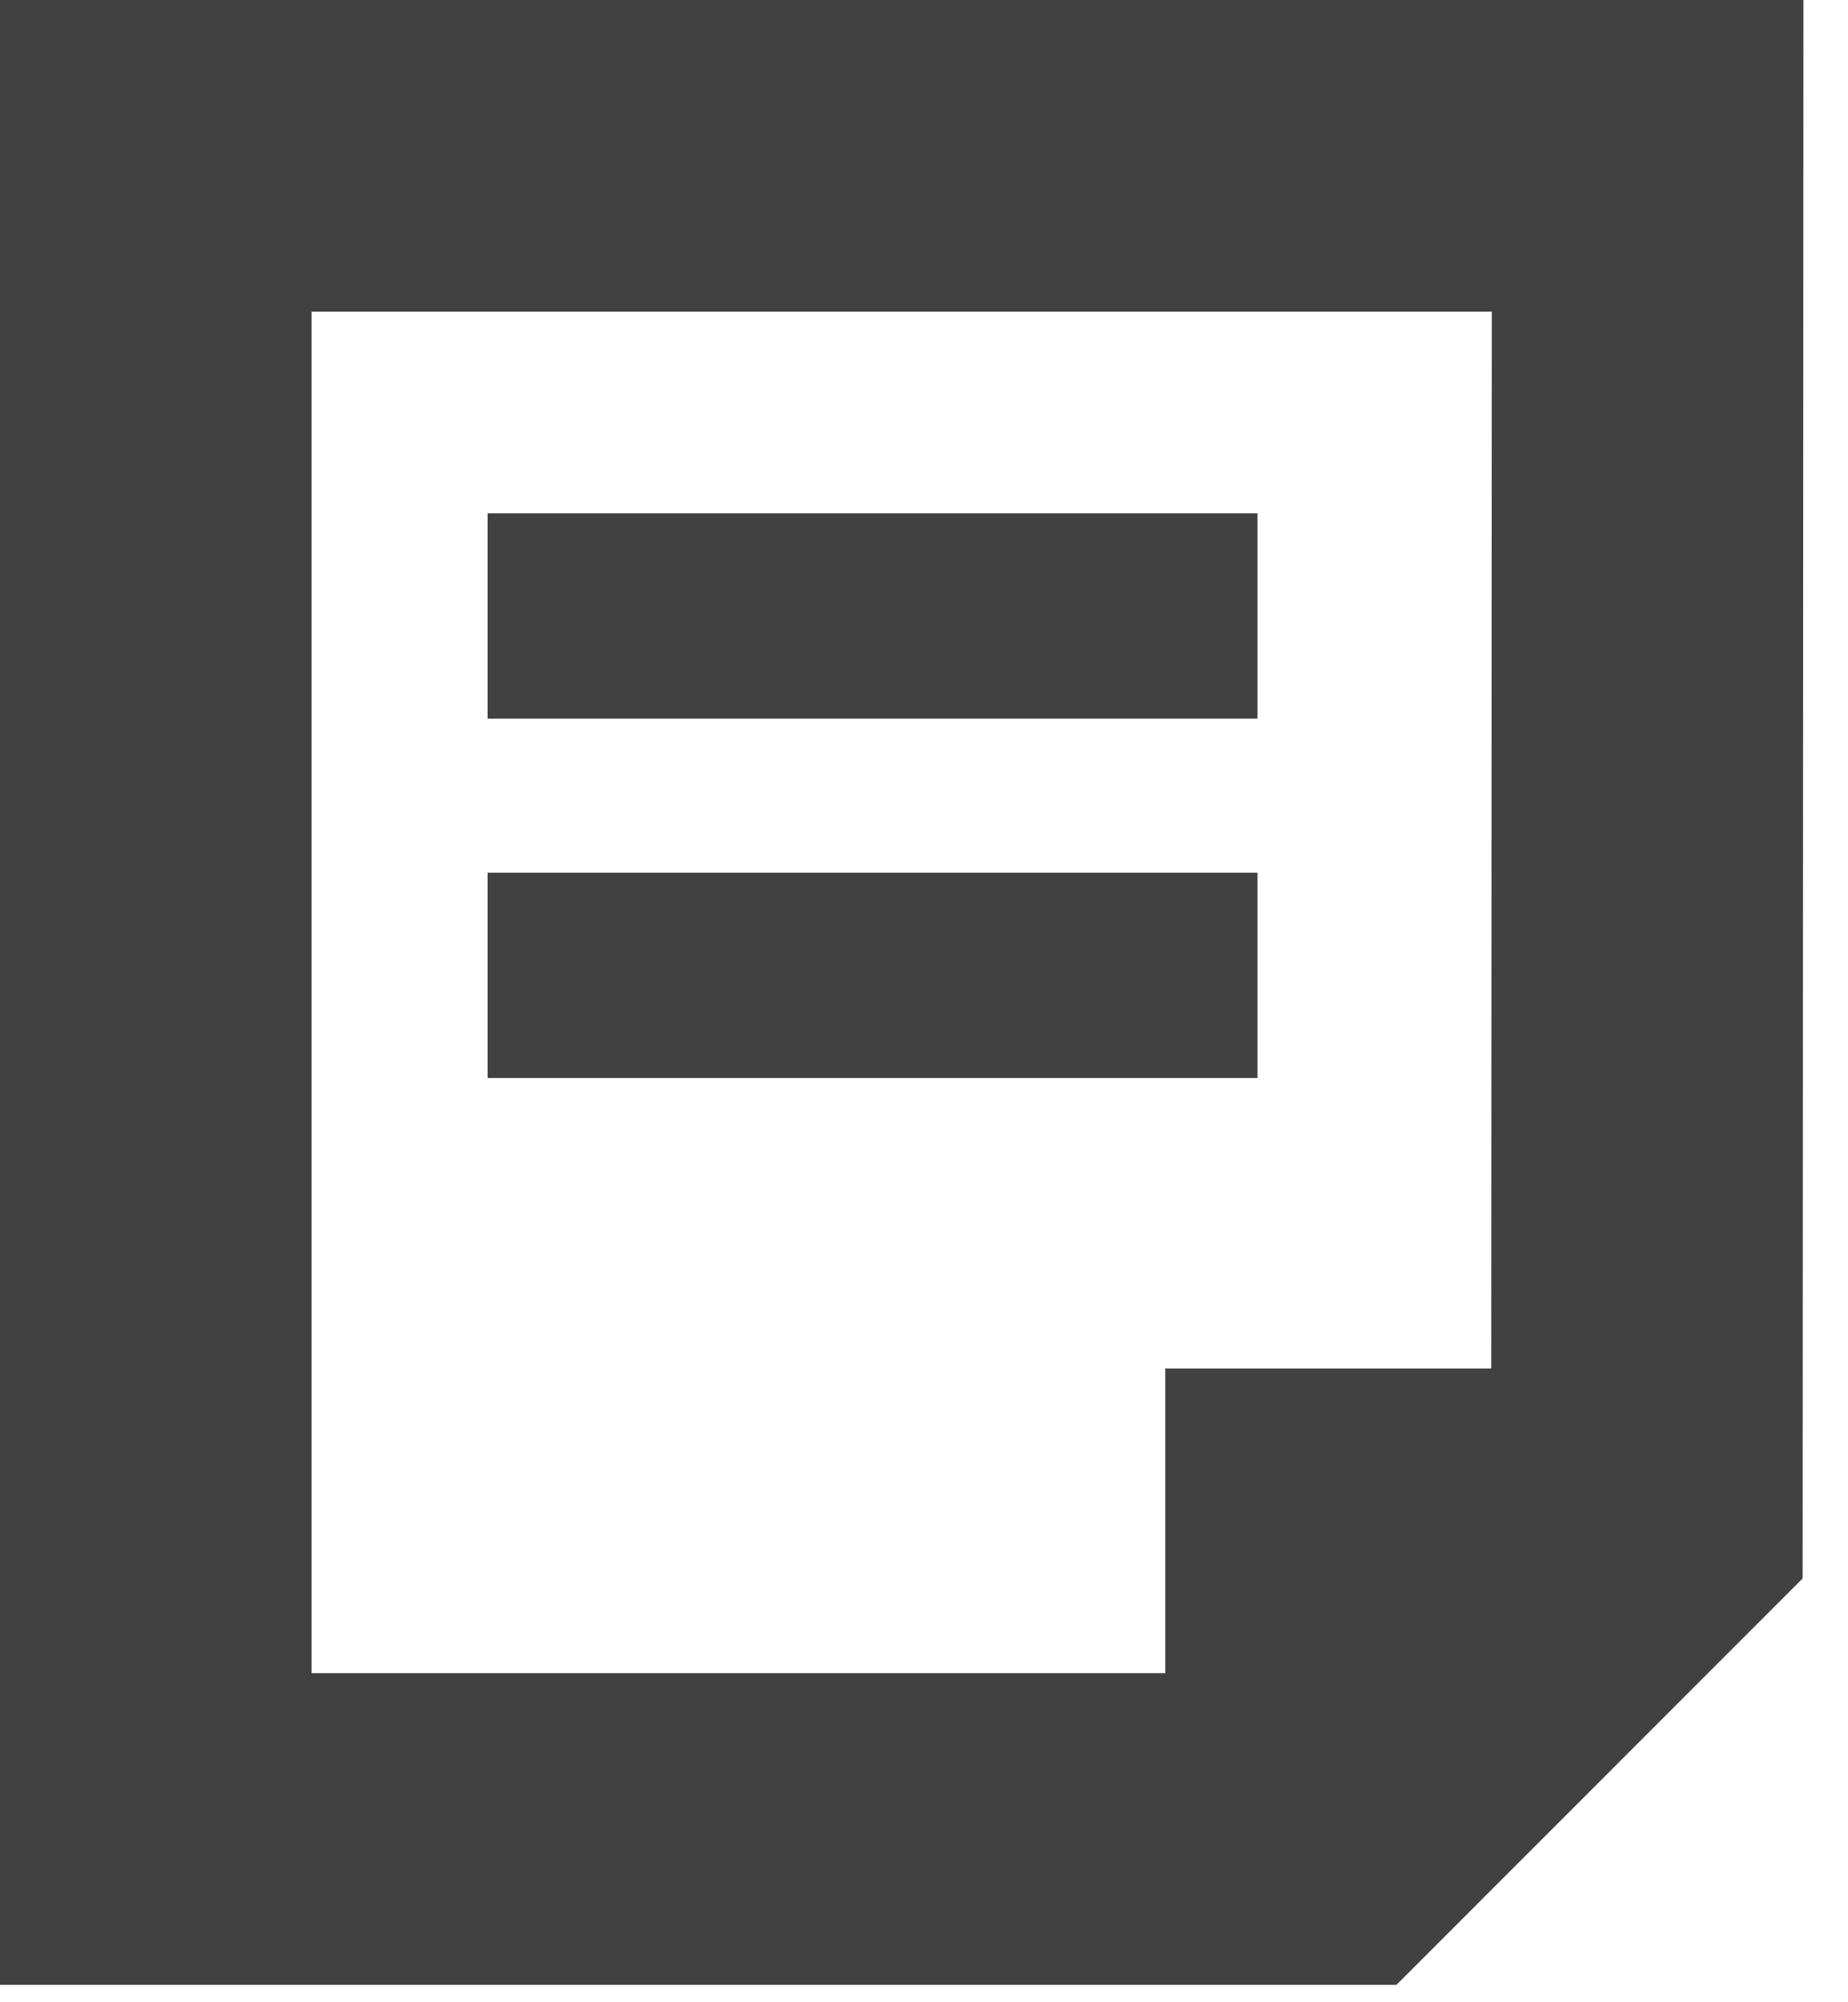
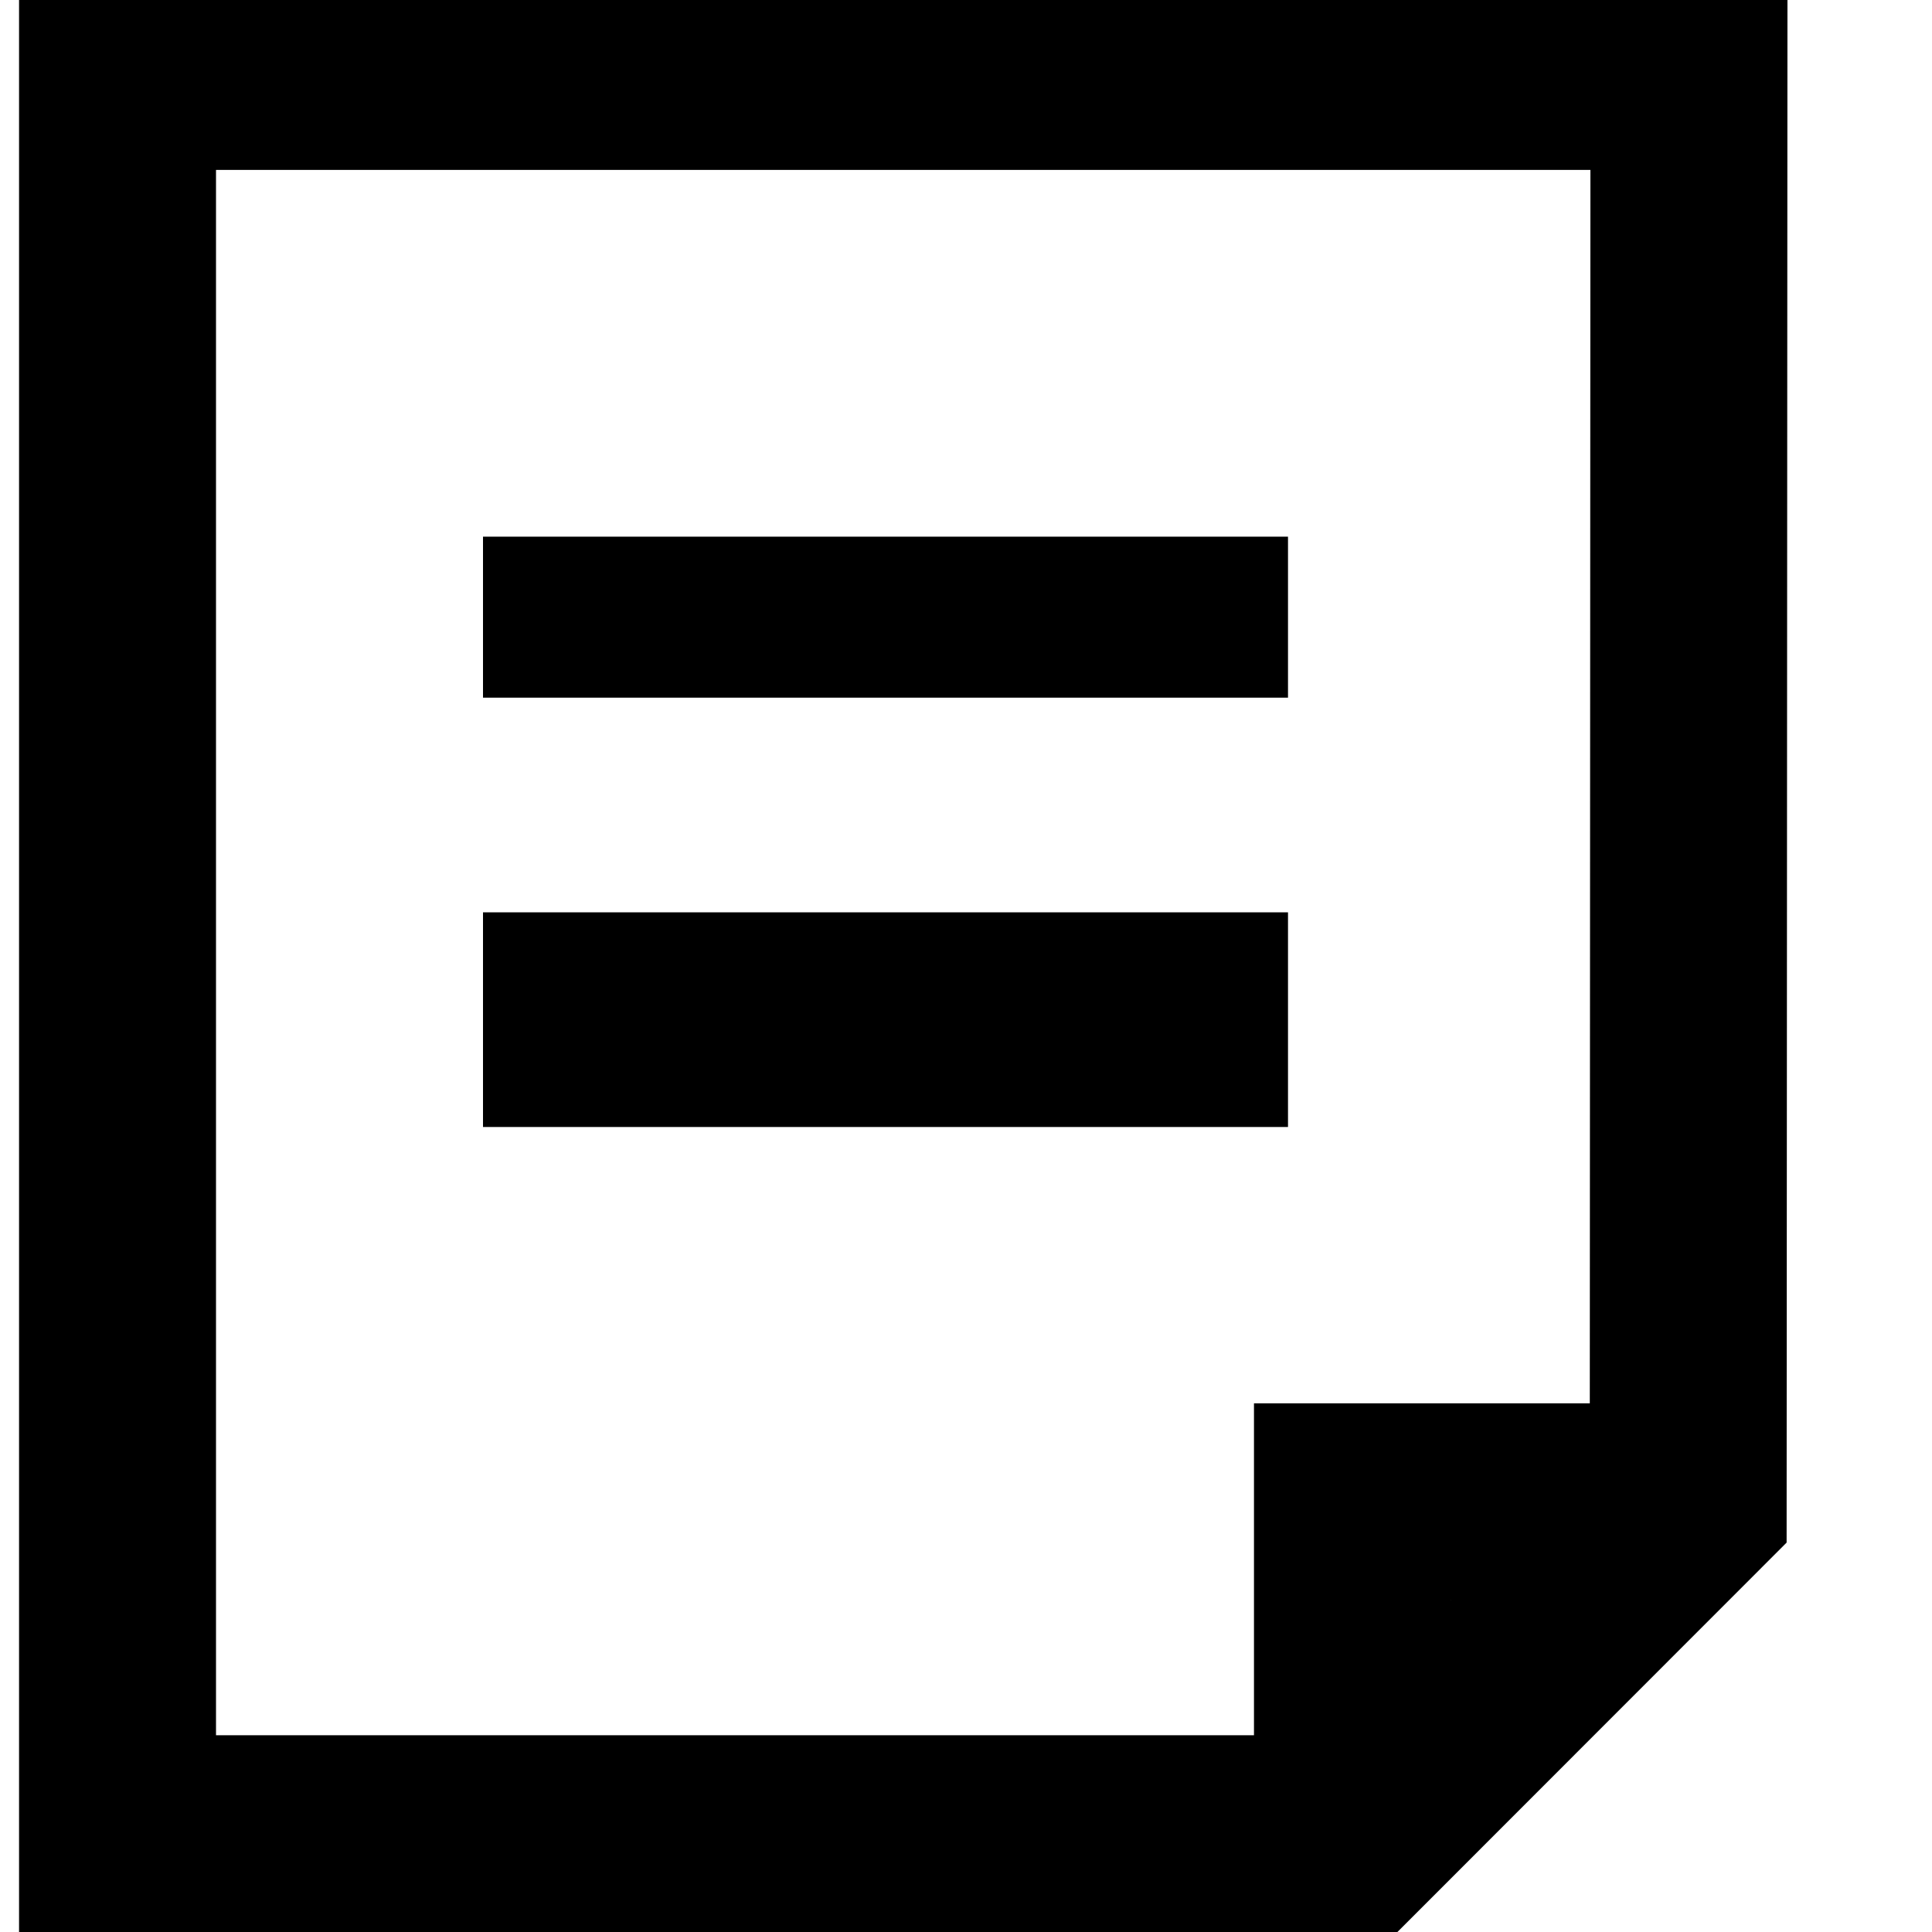
- <svg xmlns="http://www.w3.org/2000/svg" version="1.1" id="Layer_1" x="0px" y="0px" width="36px" height="39px" viewBox="0 0 36 39" enable-background="new 0 0 36 39" xml:space="preserve">
-   <g id="Page-1">
-     <g id="notes" transform="translate(-26, -83)">
- 	</g>
-   </g>
+ <svg xmlns="http://www.w3.org/2000/svg" version="1.1" id="Layer_1" x="0px" y="0px" width="36px" height="36px" viewBox="0 0 36 36" enable-background="new 0 0 36 36" xml:space="preserve">
  <g>
    <g>
      <g>
-         <path fill="#414142" d="M27.207,38.666H0V0h35.137l-0.016,30.75L27.207,38.666z M6.071,32.594h18.623l4.359-4.359l0.012-22.164     H6.071V32.594z" />
+         <path d="M26.035,36.004H0.355V-0.504h32.952l-0.016,29.248L26.035,36.004z M4.025,32.334h20.489l5.109-5.109l0.012-24.059H4.025     V32.334z" />
      </g>
      <g>
-         <polygon fill="#414142" points="28.774,35.906 22.703,35.906 22.703,26.659 31.949,26.659 31.949,32.729 28.774,32.729    " />
+         <polygon points="27.035,34.243 23.366,34.243 23.366,26.149 31.457,26.149 31.457,29.819 27.035,29.819    " />
      </g>
    </g>
    <g>
-       <rect x="9.5" y="10" fill="#414142" width="15" height="4" />
+       <rect x="9" y="10" width="15" height="3" />
    </g>
    <g>
-       <rect x="9.5" y="17" fill="#414142" width="15" height="4" />
+       <rect x="9" y="17" width="15" height="4" />
    </g>
  </g>
</svg>
